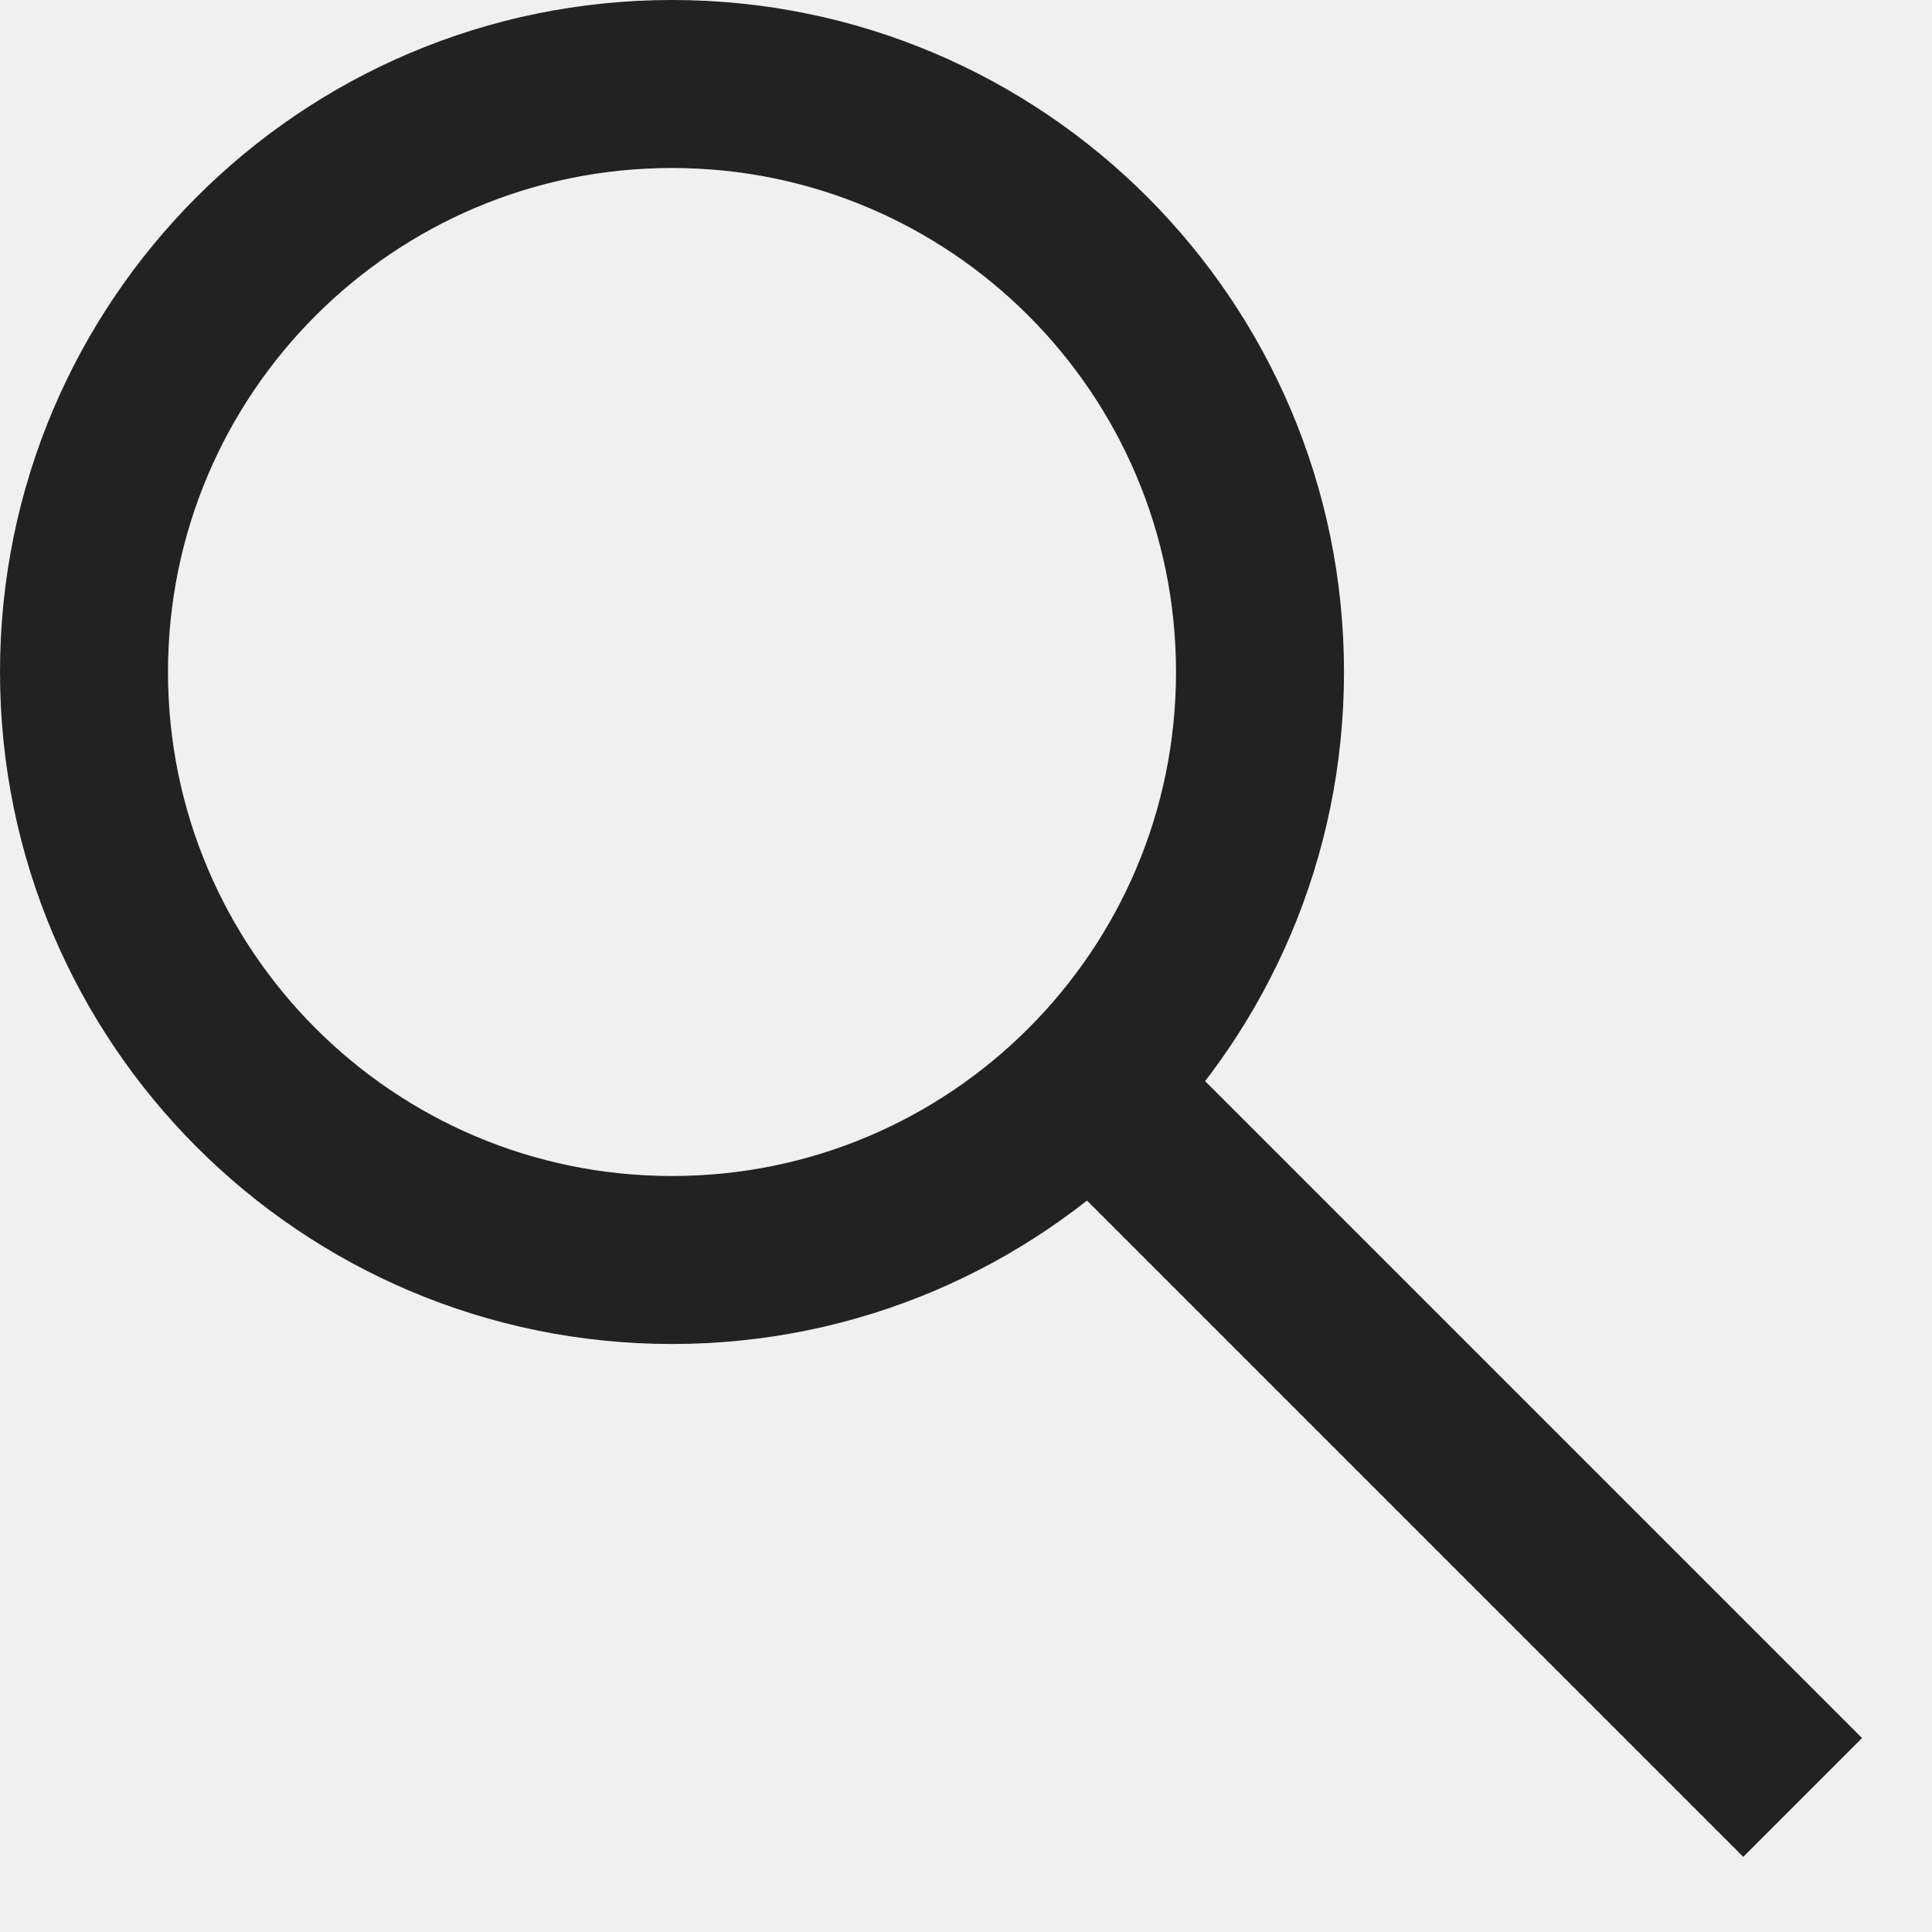
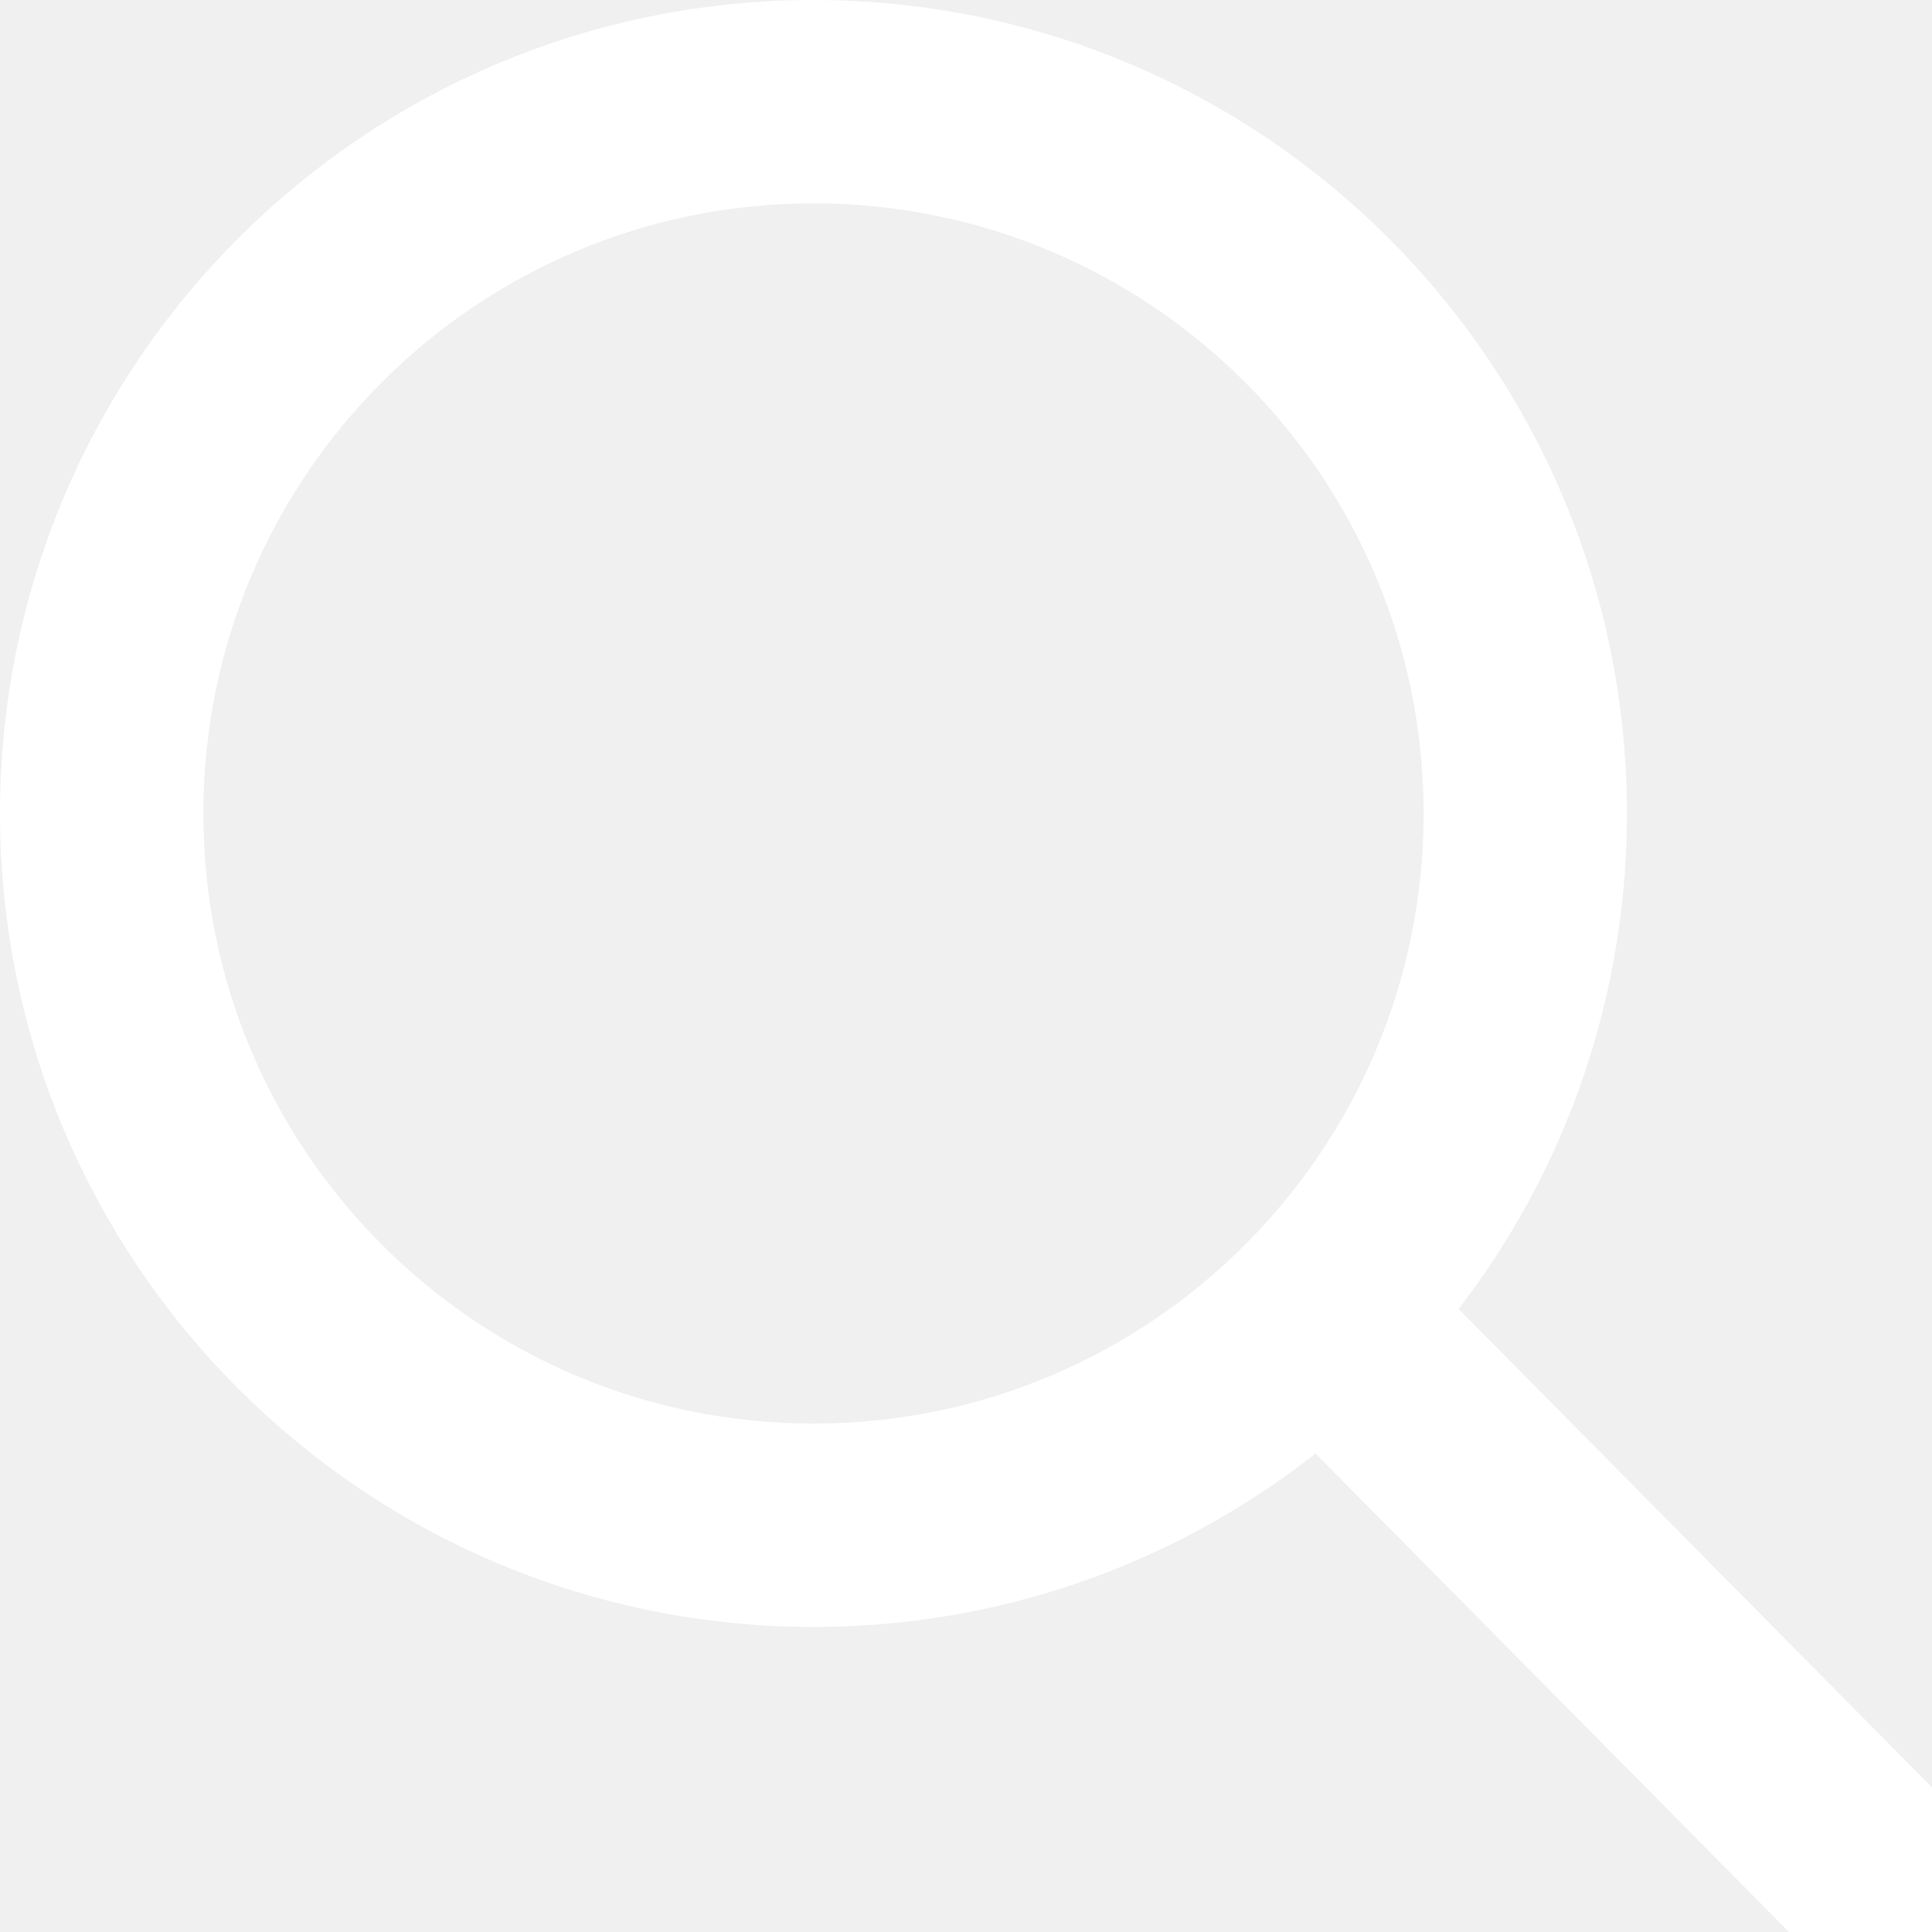
- <svg xmlns="http://www.w3.org/2000/svg" viewBox="0 0 23 23" version="1.1">
+ <svg xmlns="http://www.w3.org/2000/svg" viewBox="0 0 19 19" version="1.1">
  <g id="search" stroke="none" stroke-width="1" fill="none" fill-rule="evenodd">
-     <circle id="Oval" stroke="#222222" stroke-width="2" cx="8" cy="8" r="7" />
-     <line x1="13.213" y1="13.151" x2="21.46" y2="21.398" id="Path-57" stroke="#222222" stroke-width="2" />
+     <circle id="Oval" stroke="white" stroke-width="2" cx="8" cy="8" r="7" />
+     <line x1="13.213" y1="13.151" x2="19" y2="19" id="Path-57" stroke="white" stroke-width="2" />
  </g>
</svg>
